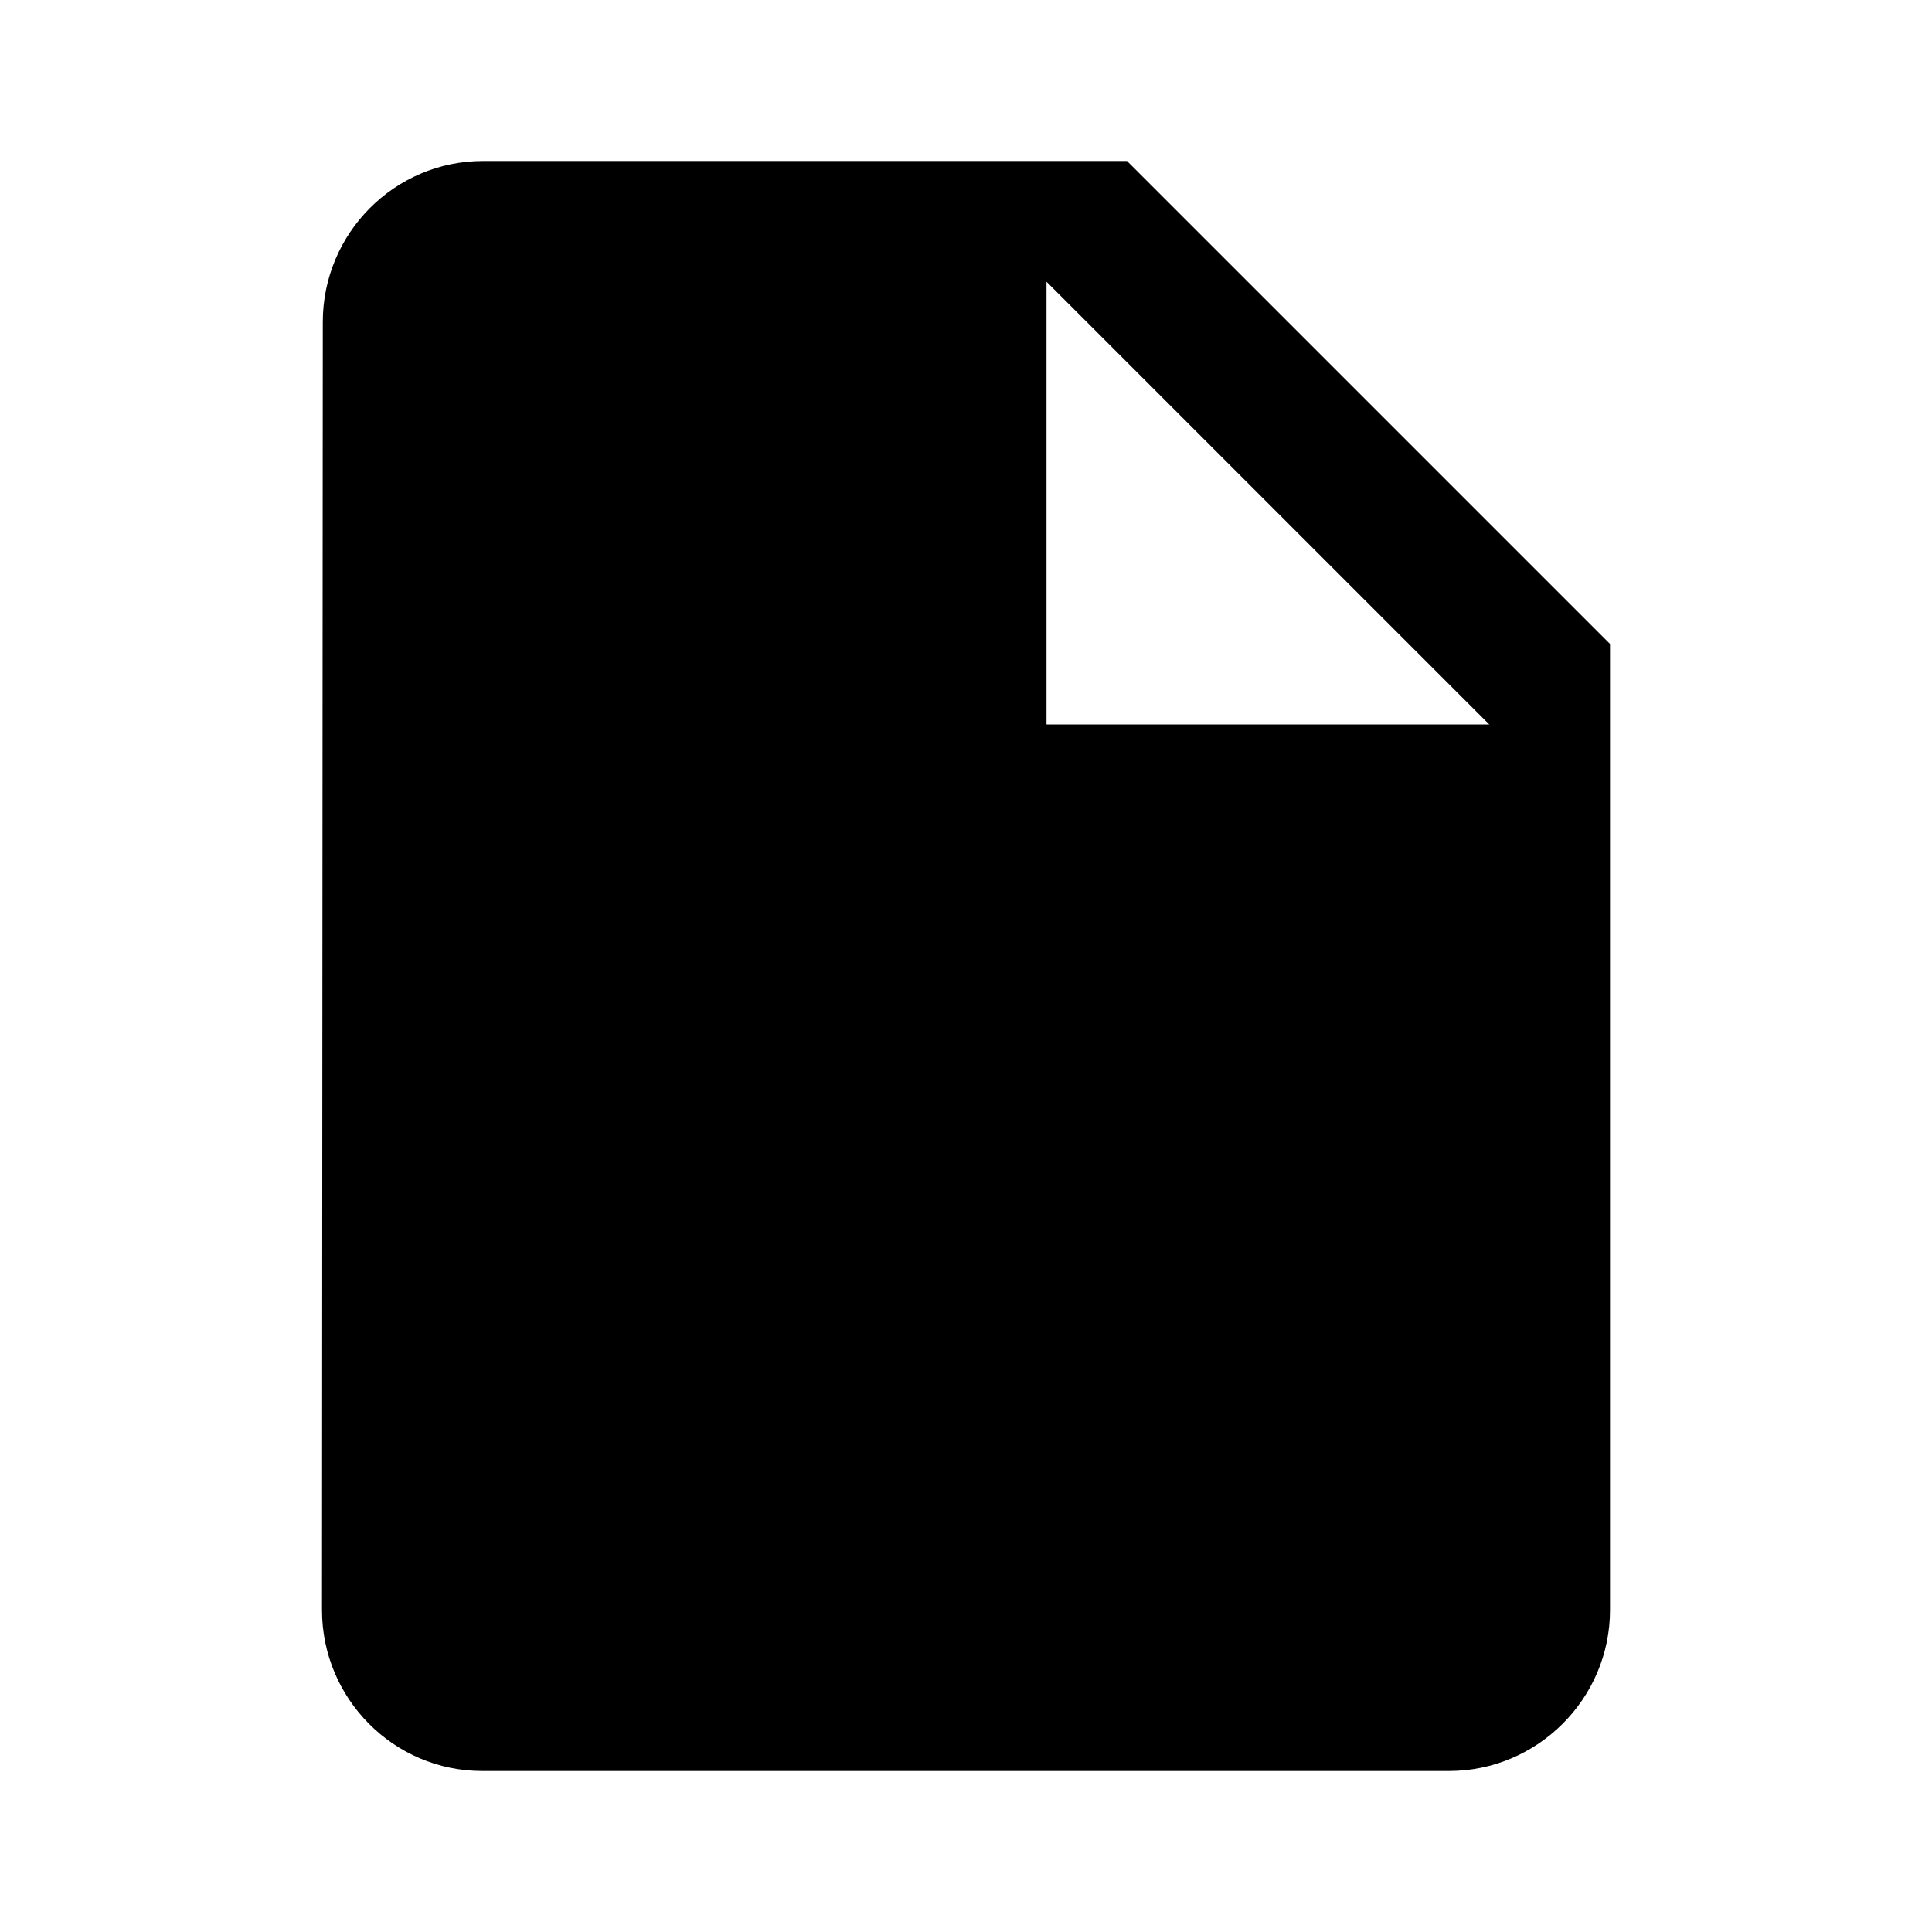
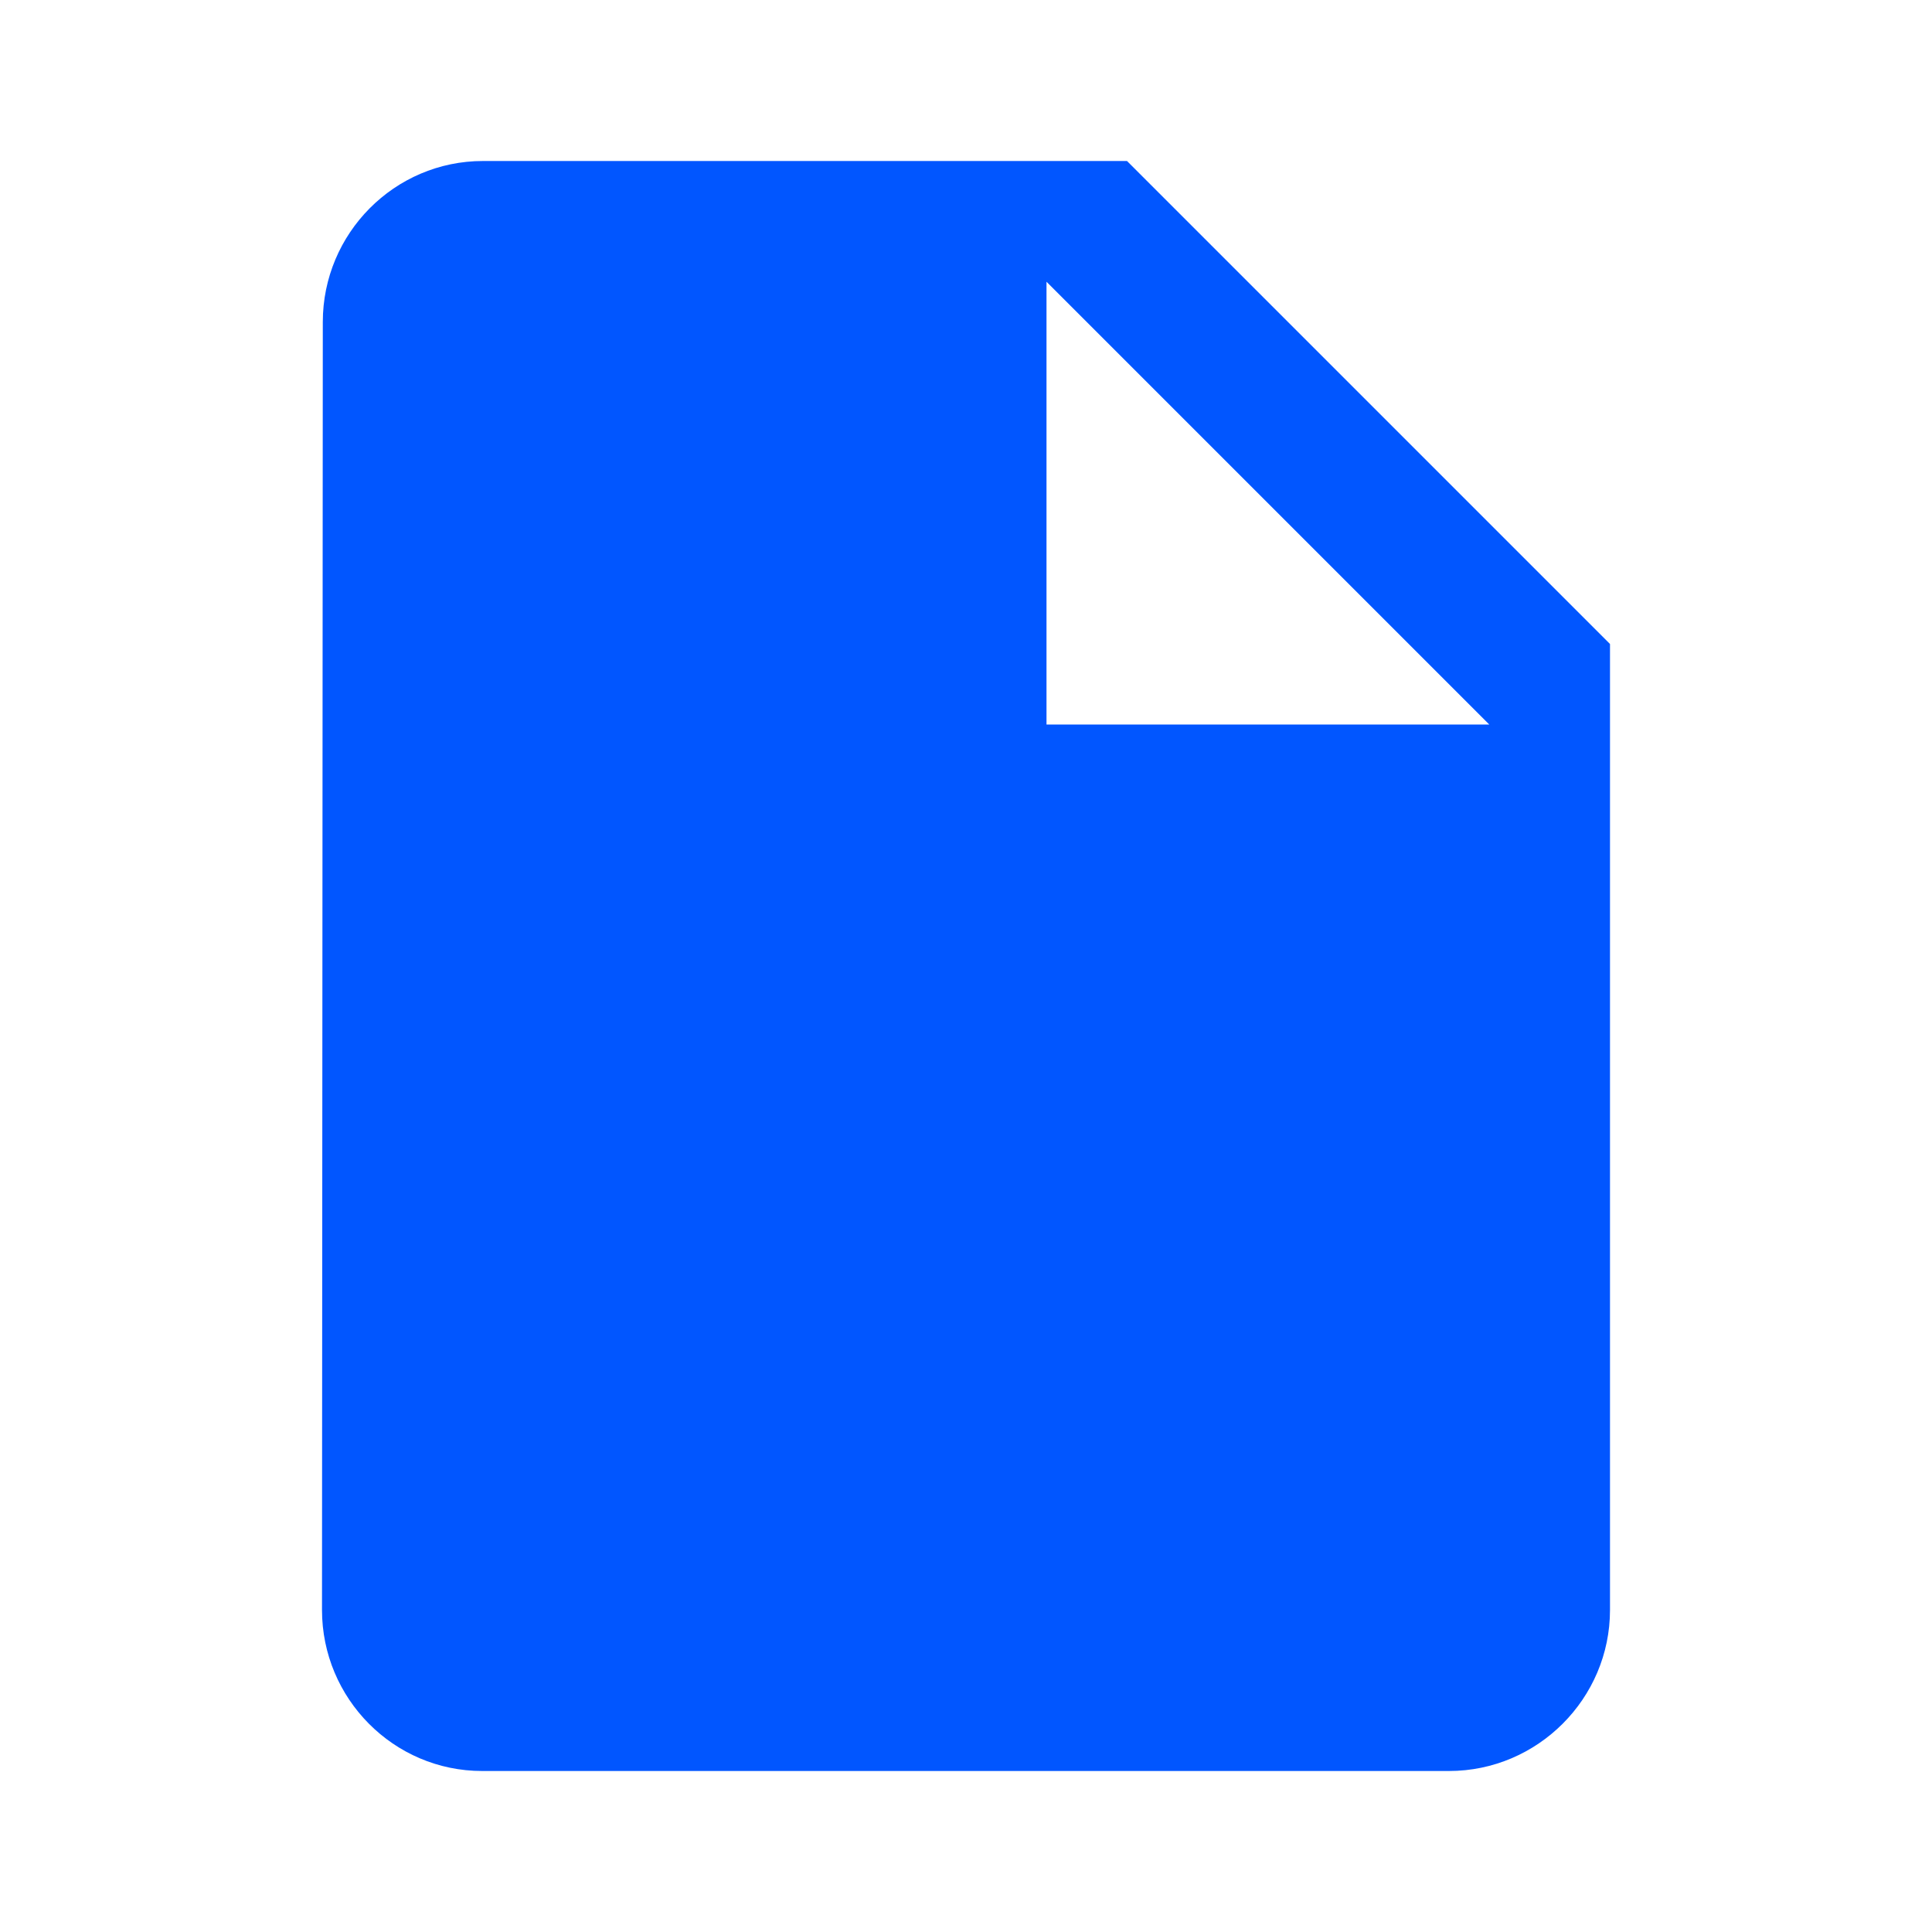
- <svg xmlns="http://www.w3.org/2000/svg" viewBox="0 0 24 24" fill="black" width="18px" height="18px">
+ <svg xmlns="http://www.w3.org/2000/svg" viewBox="0 0 24 24" fill="#0156FF" width="18px" height="18px">
  <path d="M0 0h24v24H0z" fill="none" />
  <path d="M6 2c-1.1 0-1.99.9-1.99 2L4 20c0 1.1.89 2 1.99 2H18c1.1 0 2-.9 2-2V8l-6-6H6zm7 7V3.5L18.5 9H13z" />
</svg>
